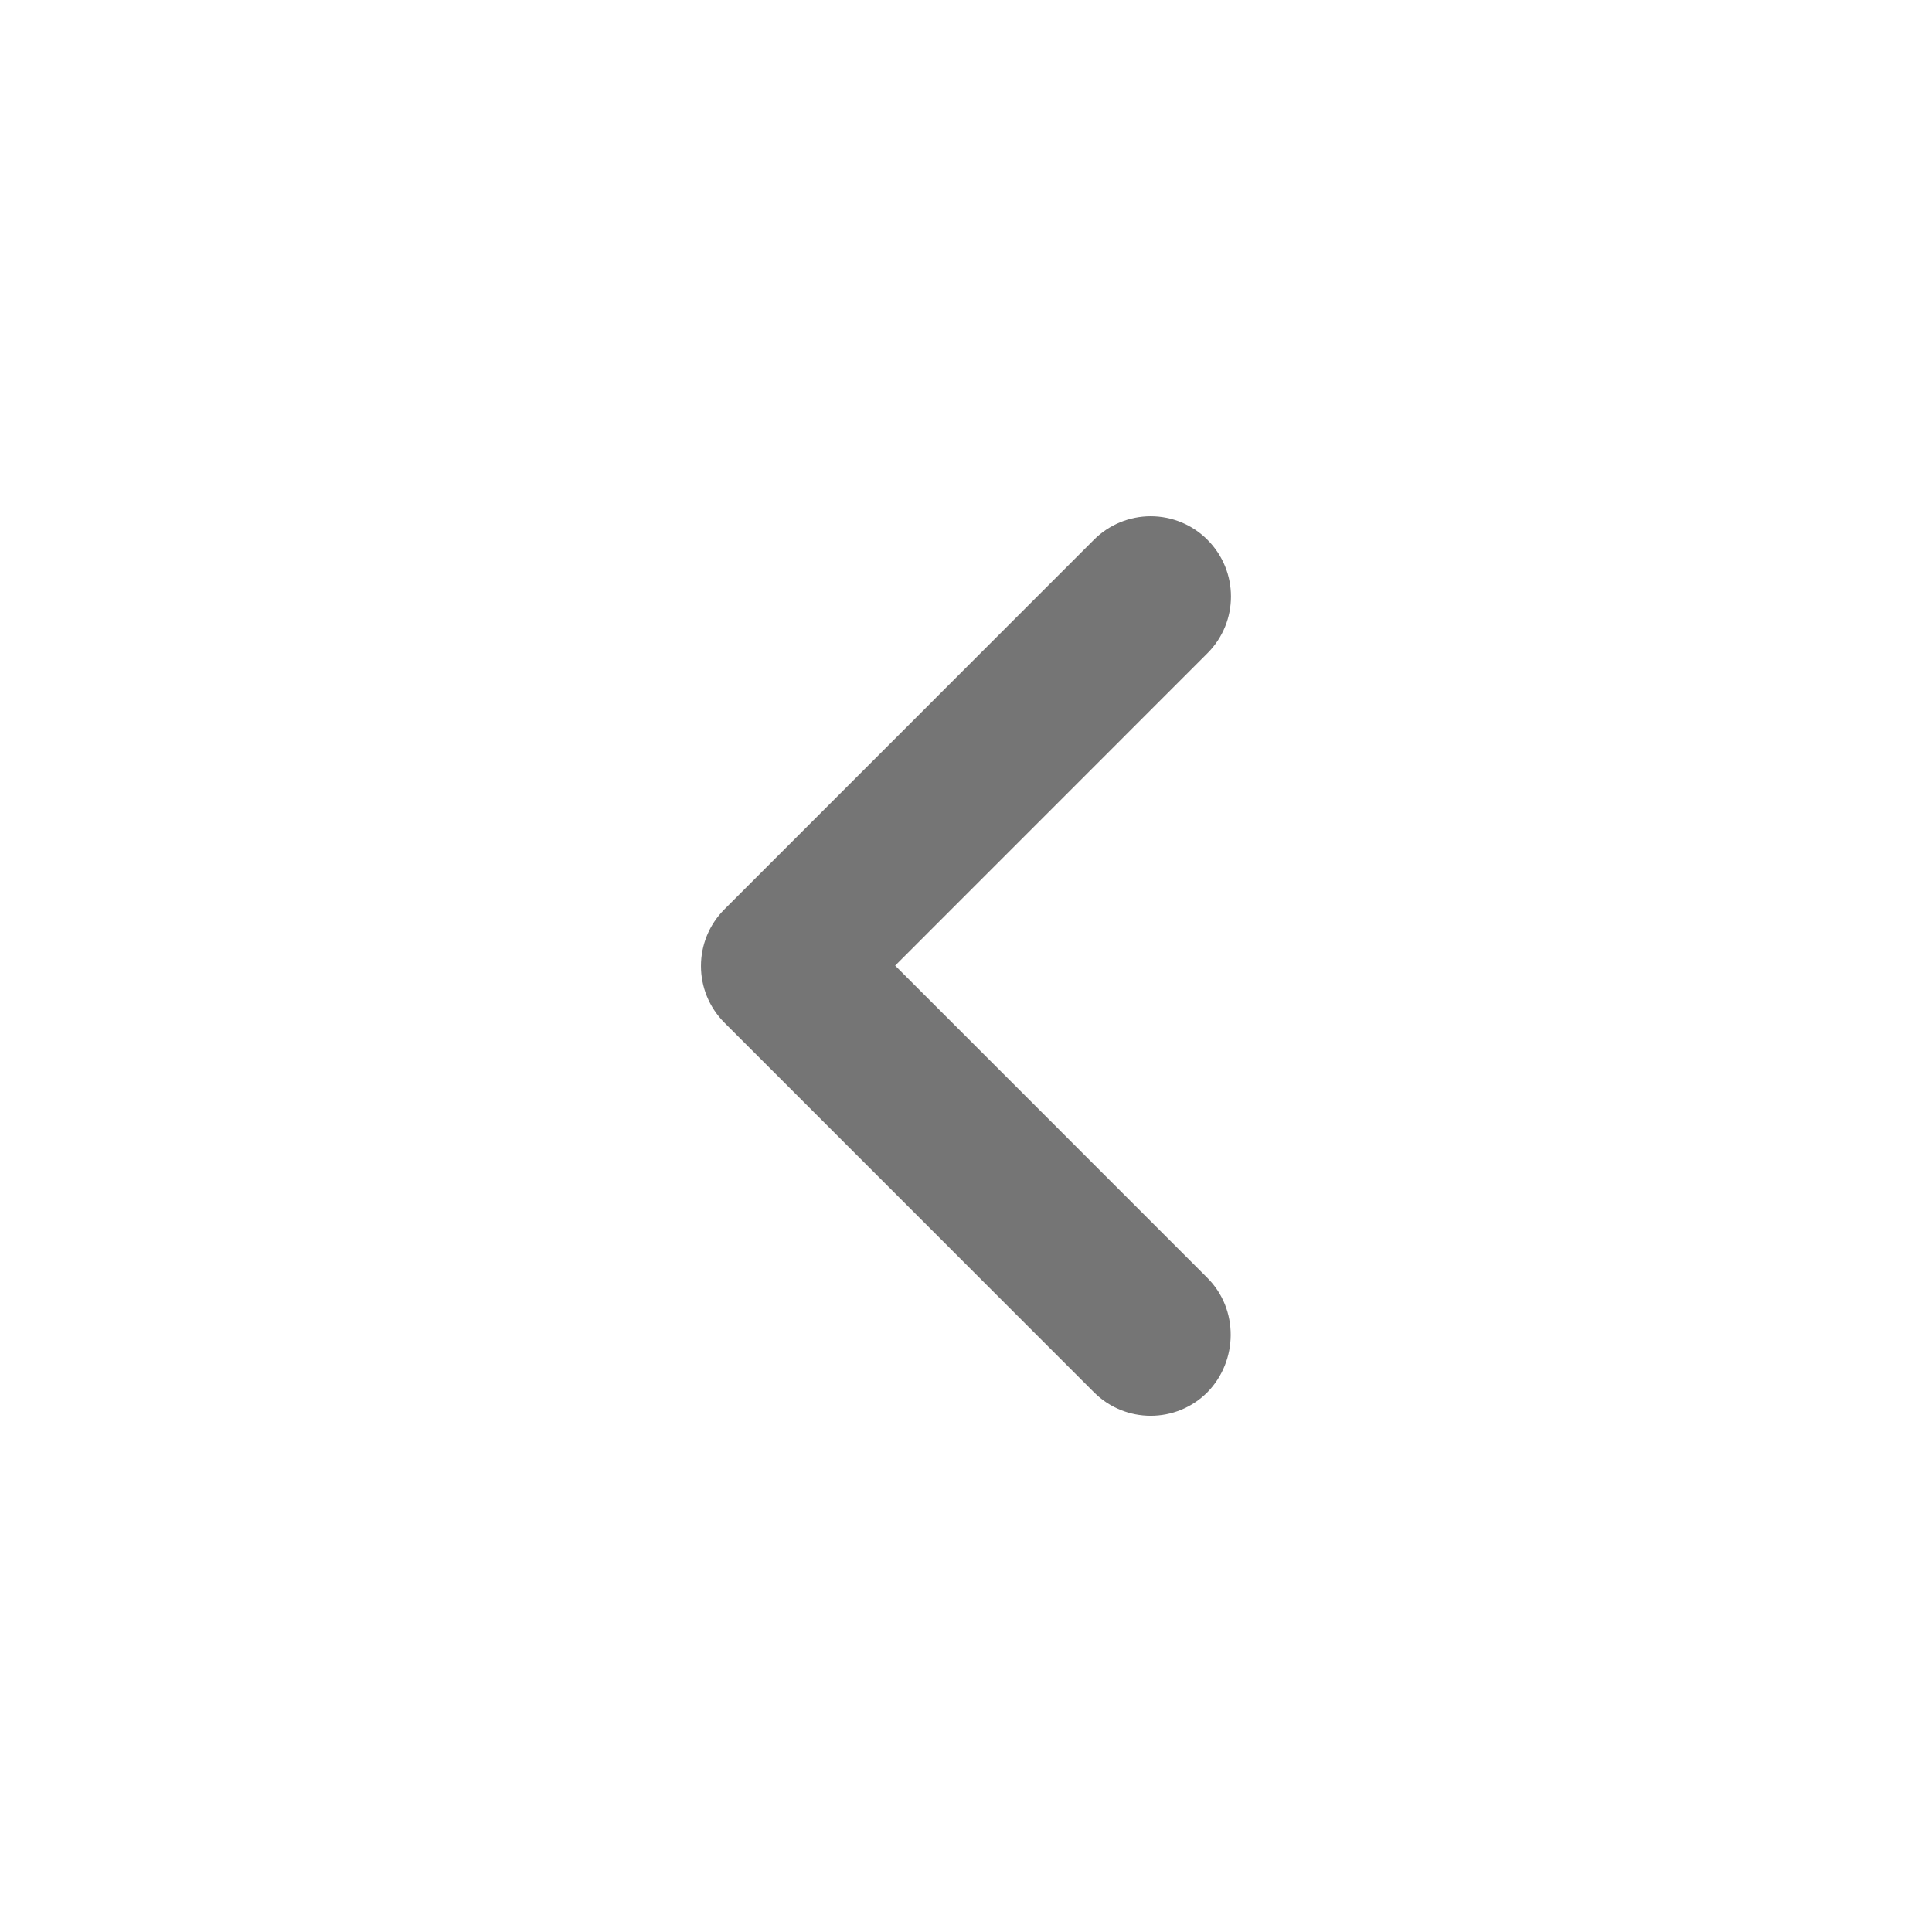
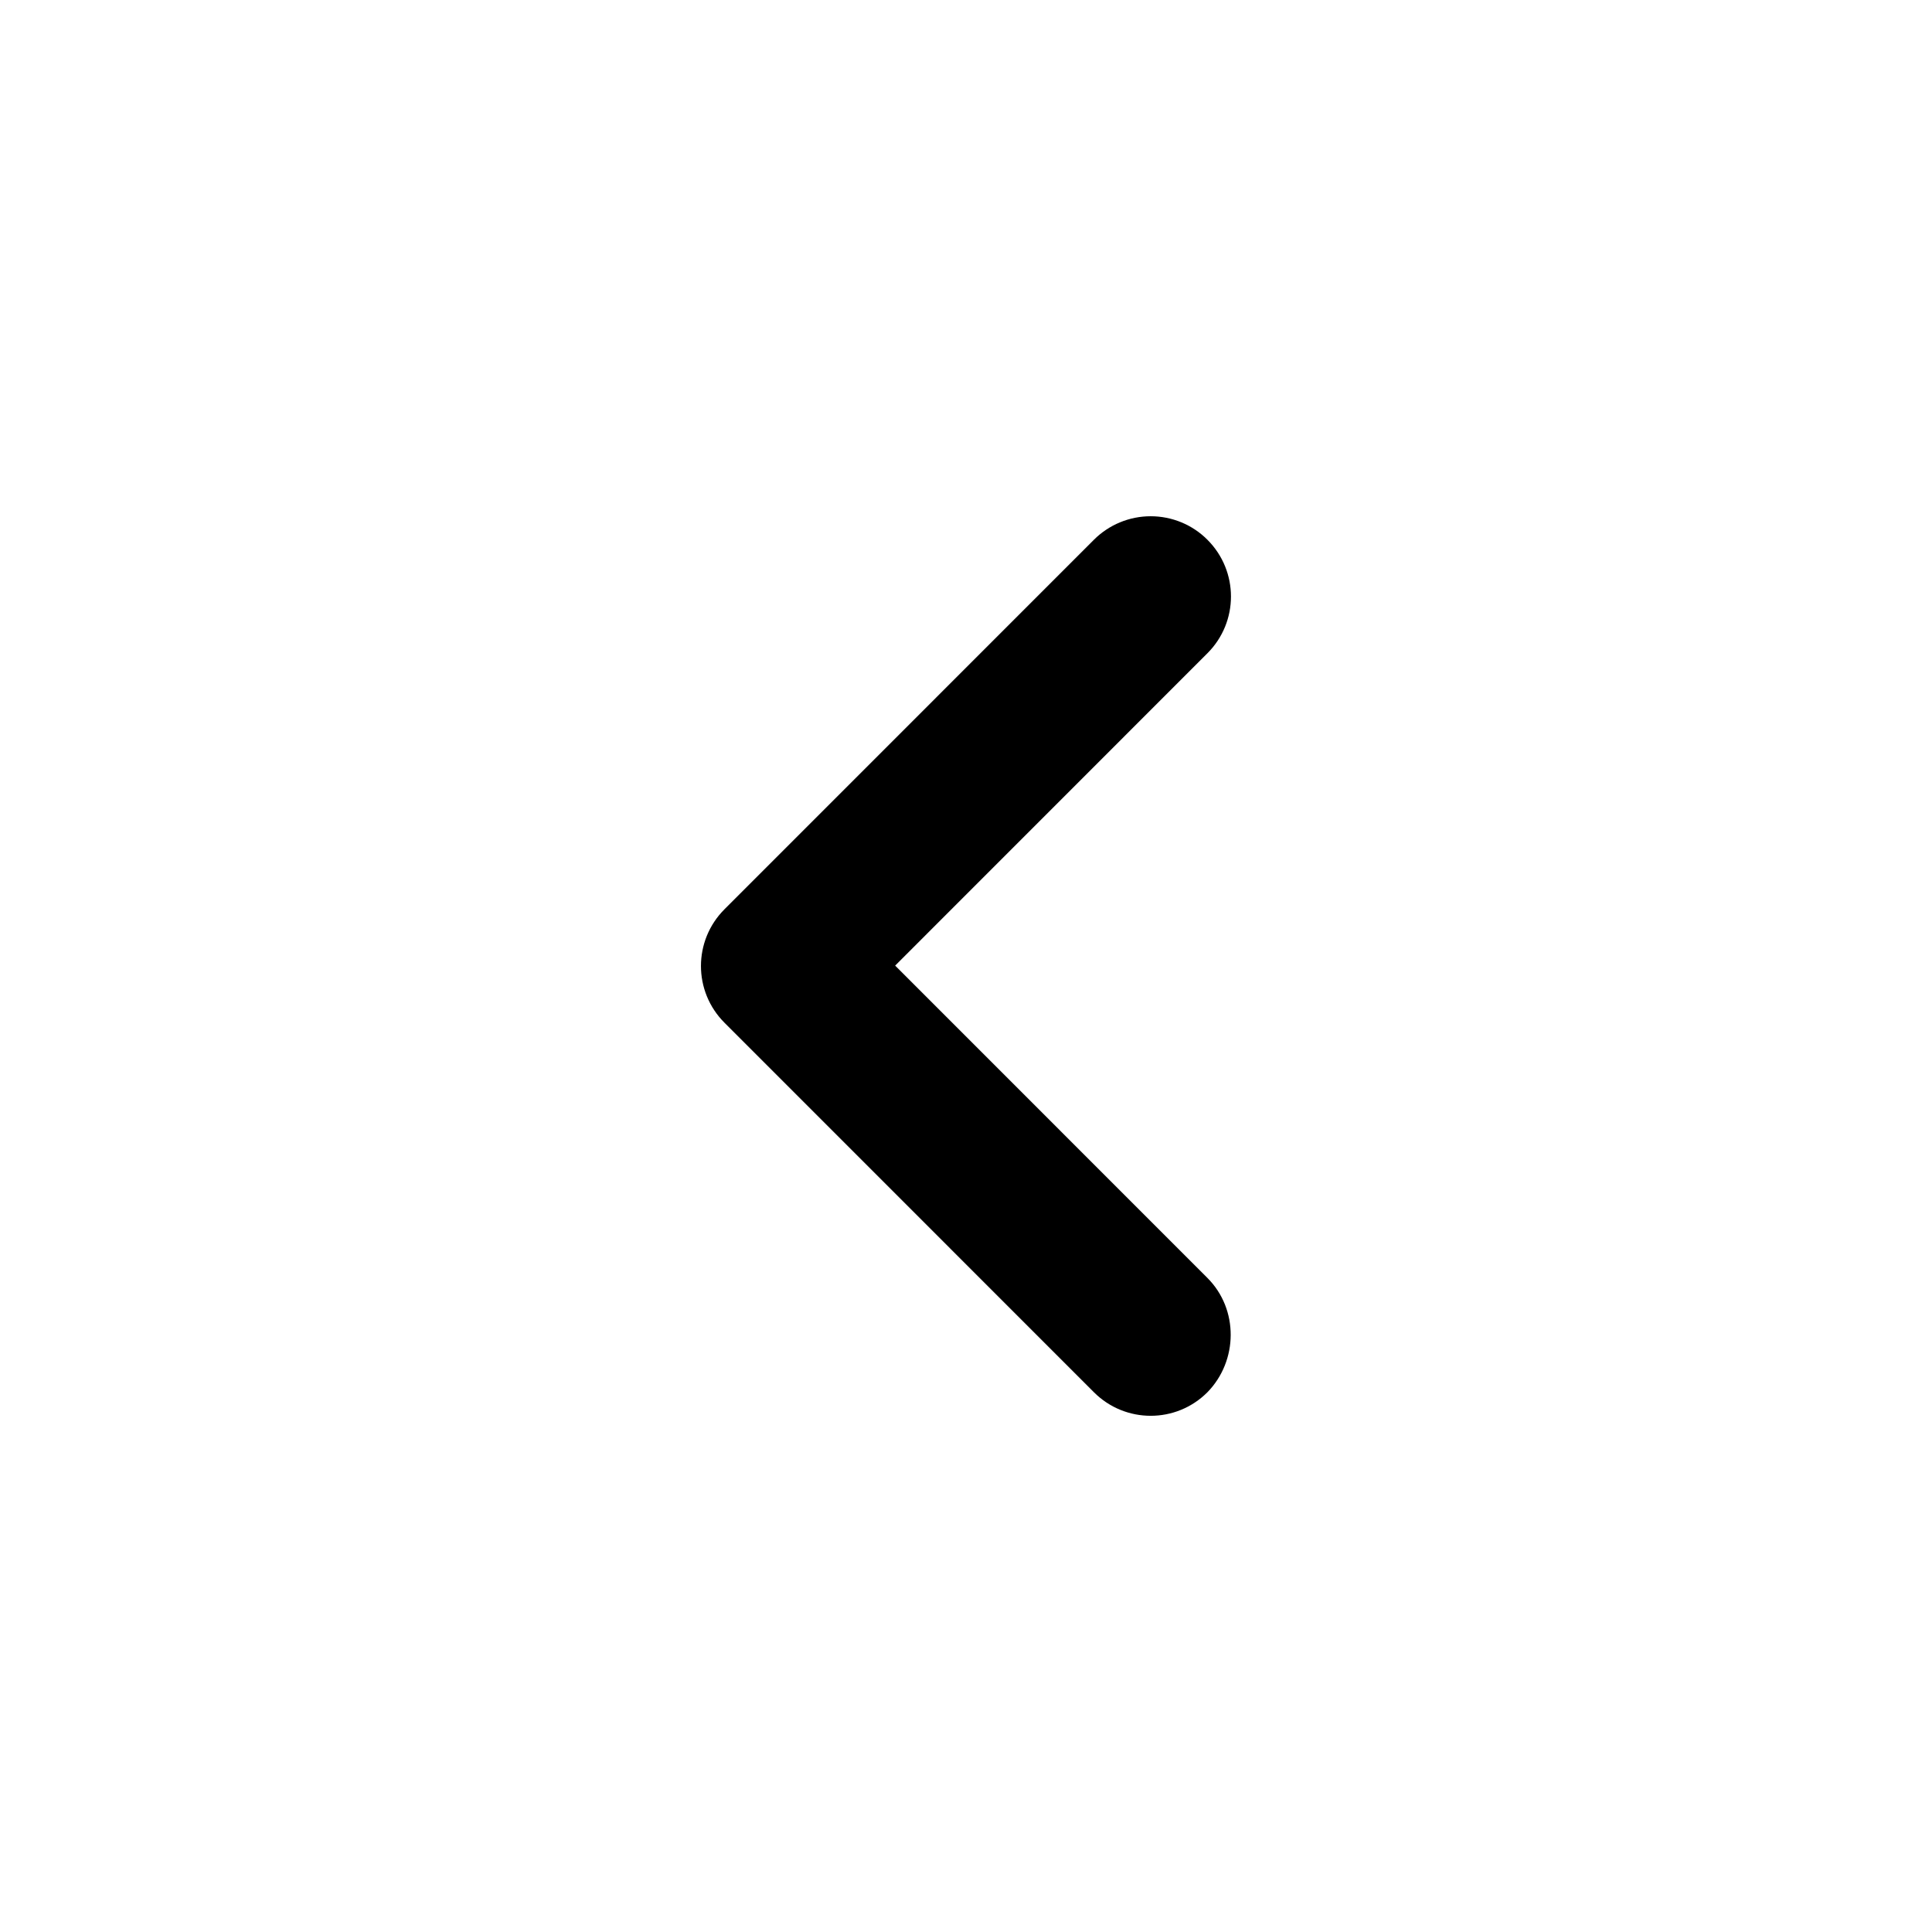
<svg xmlns="http://www.w3.org/2000/svg" width="24" height="24" viewBox="0 0 24 24" fill="none">
-   <path d="M14.999 15.875L11.12 11.995L14.999 8.115C15.389 7.725 15.389 7.095 14.999 6.705C14.813 6.518 14.559 6.413 14.294 6.413C14.03 6.413 13.776 6.518 13.589 6.705L9 11.295C8.61 11.685 8.61 12.315 9 12.705L13.589 17.295C13.979 17.685 14.61 17.685 14.999 17.295C15.38 16.905 15.389 16.265 14.999 15.875Z" fill="black" fill-opacity="0.54" />
+   <path d="M14.999 15.875L11.12 11.995L14.999 8.115C15.389 7.725 15.389 7.095 14.999 6.705C14.813 6.518 14.559 6.413 14.294 6.413C14.03 6.413 13.776 6.518 13.589 6.705L9 11.295C8.61 11.685 8.61 12.315 9 12.705L13.589 17.295C13.979 17.685 14.61 17.685 14.999 17.295C15.38 16.905 15.389 16.265 14.999 15.875Z" fill="black" fillOpacity="0.54" />
</svg>
